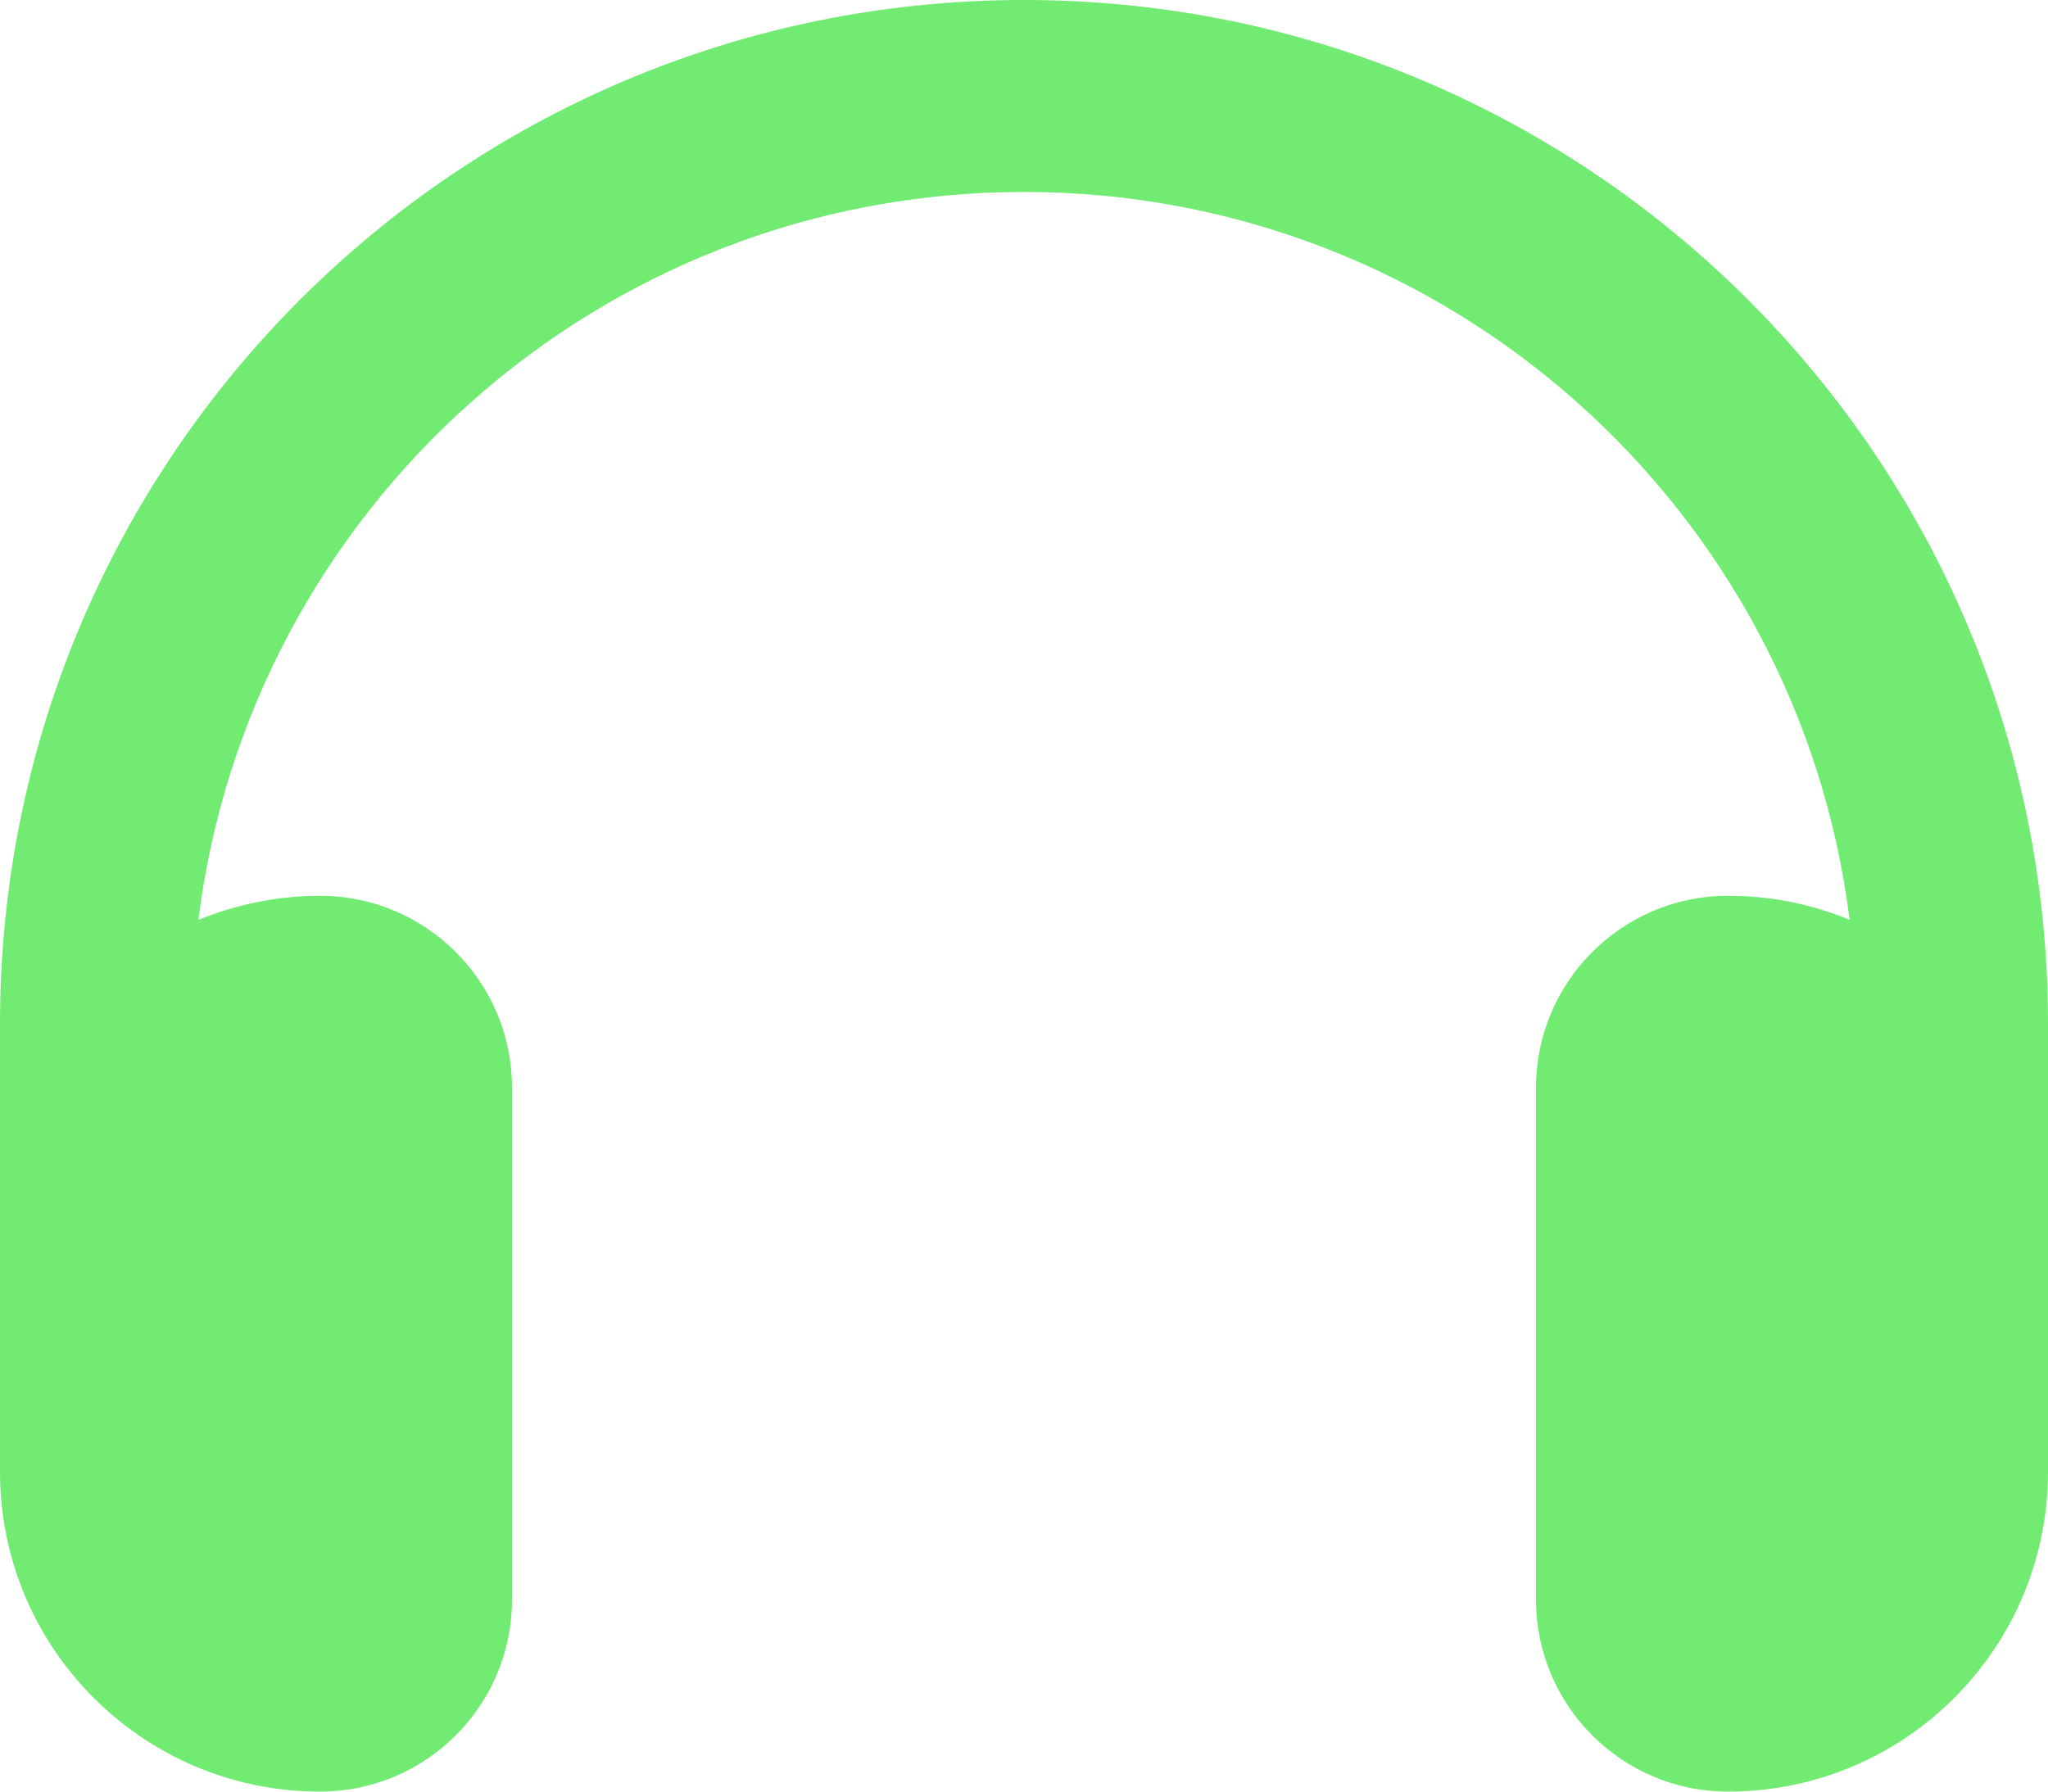
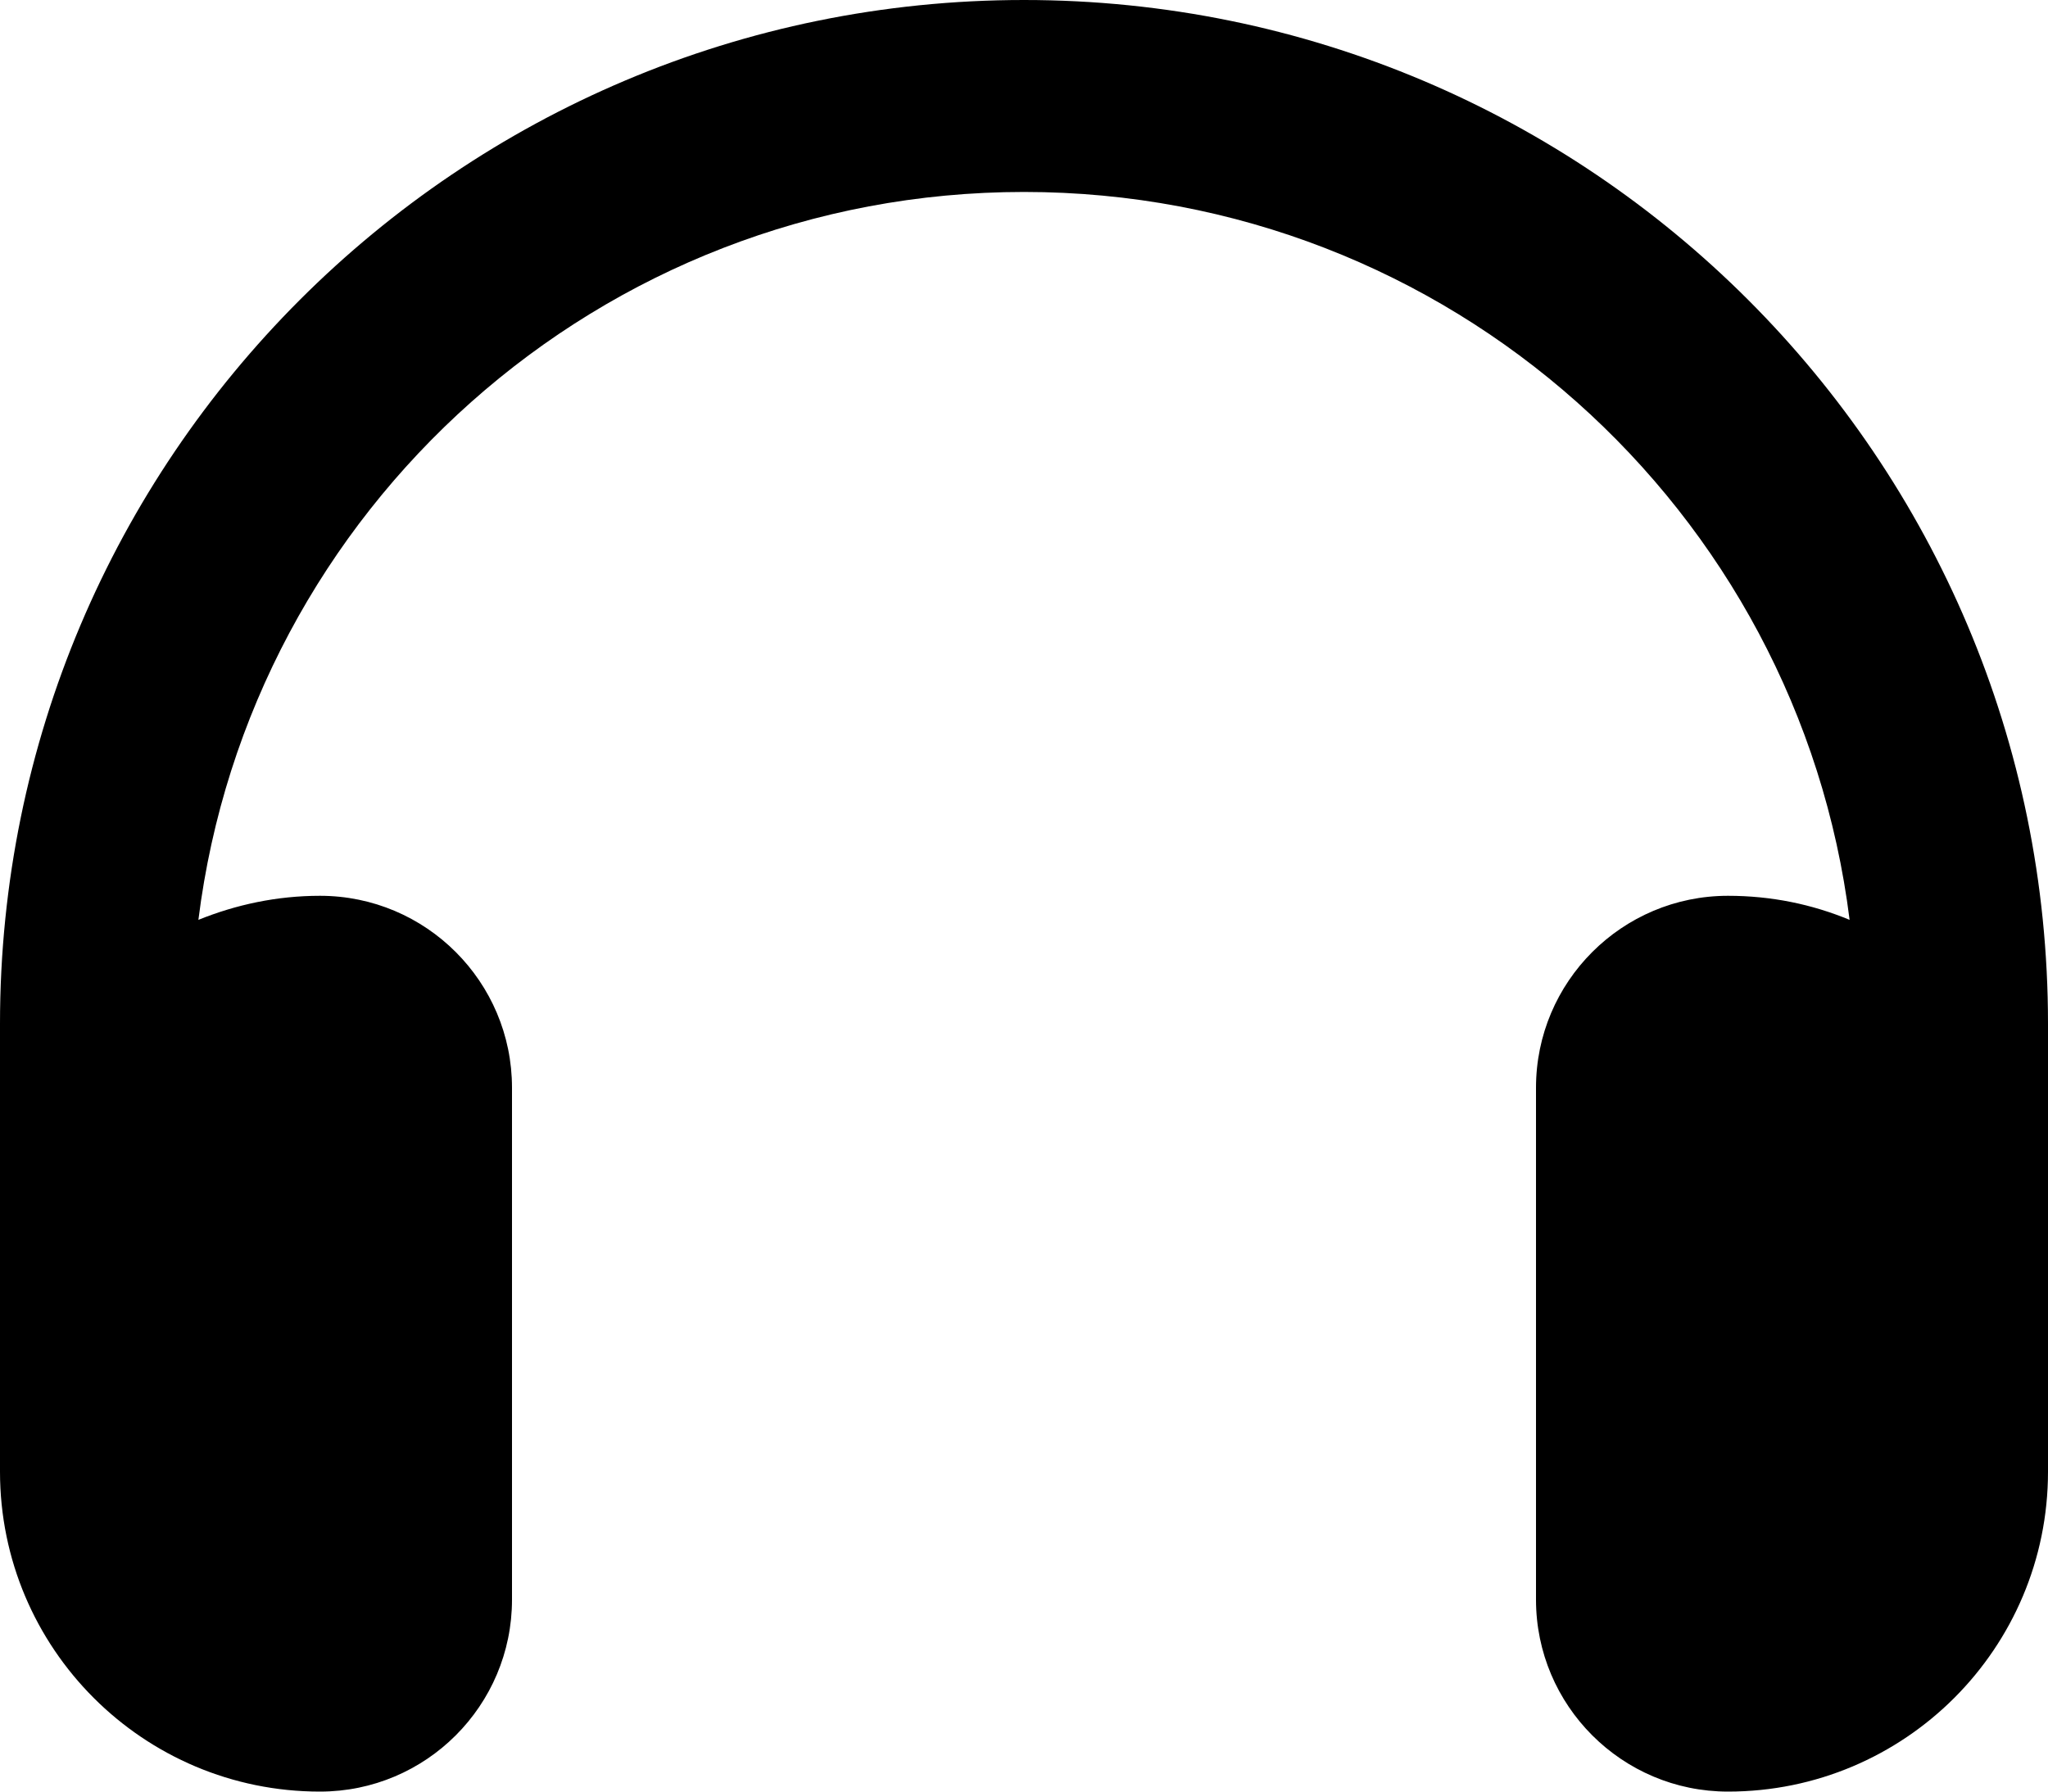
- <svg xmlns="http://www.w3.org/2000/svg" width="16" height="14" viewBox="0 0 16 14" fill="none">
-   <path d="M8 1.5C4.684 1.5 1.95 3.981 1.55 7.188C1.844 7.069 2.163 7 2.5 7C3.328 7 4 7.672 4 8.5V12.5C4 13.328 3.328 14 2.5 14C1.119 14 0 12.881 0 11.5V11V9.5V8C0 3.581 3.581 0 8 0C12.419 0 16 3.581 16 8V9.5V11V11.5C16 12.881 14.881 14 13.5 14C12.672 14 12 13.328 12 12.5V8.5C12 7.672 12.672 7 13.5 7C13.838 7 14.156 7.066 14.45 7.188C14.05 3.981 11.316 1.5 8 1.5Z" fill="#71EB71" />
+ <svg xmlns="http://www.w3.org/2000/svg" width="16" height="14" viewBox="0 0 16 14" fill="currentColor">
+   <path d="M8 1.5C4.684 1.5 1.95 3.981 1.55 7.188C1.844 7.069 2.163 7 2.5 7C3.328 7 4 7.672 4 8.5V12.5C4 13.328 3.328 14 2.5 14C1.119 14 0 12.881 0 11.5V11V9.5V8C0 3.581 3.581 0 8 0C12.419 0 16 3.581 16 8V9.5V11V11.5C16 12.881 14.881 14 13.5 14C12.672 14 12 13.328 12 12.5V8.5C12 7.672 12.672 7 13.5 7C13.838 7 14.156 7.066 14.45 7.188C14.05 3.981 11.316 1.5 8 1.5Z" fill="currentColor" />
</svg>
